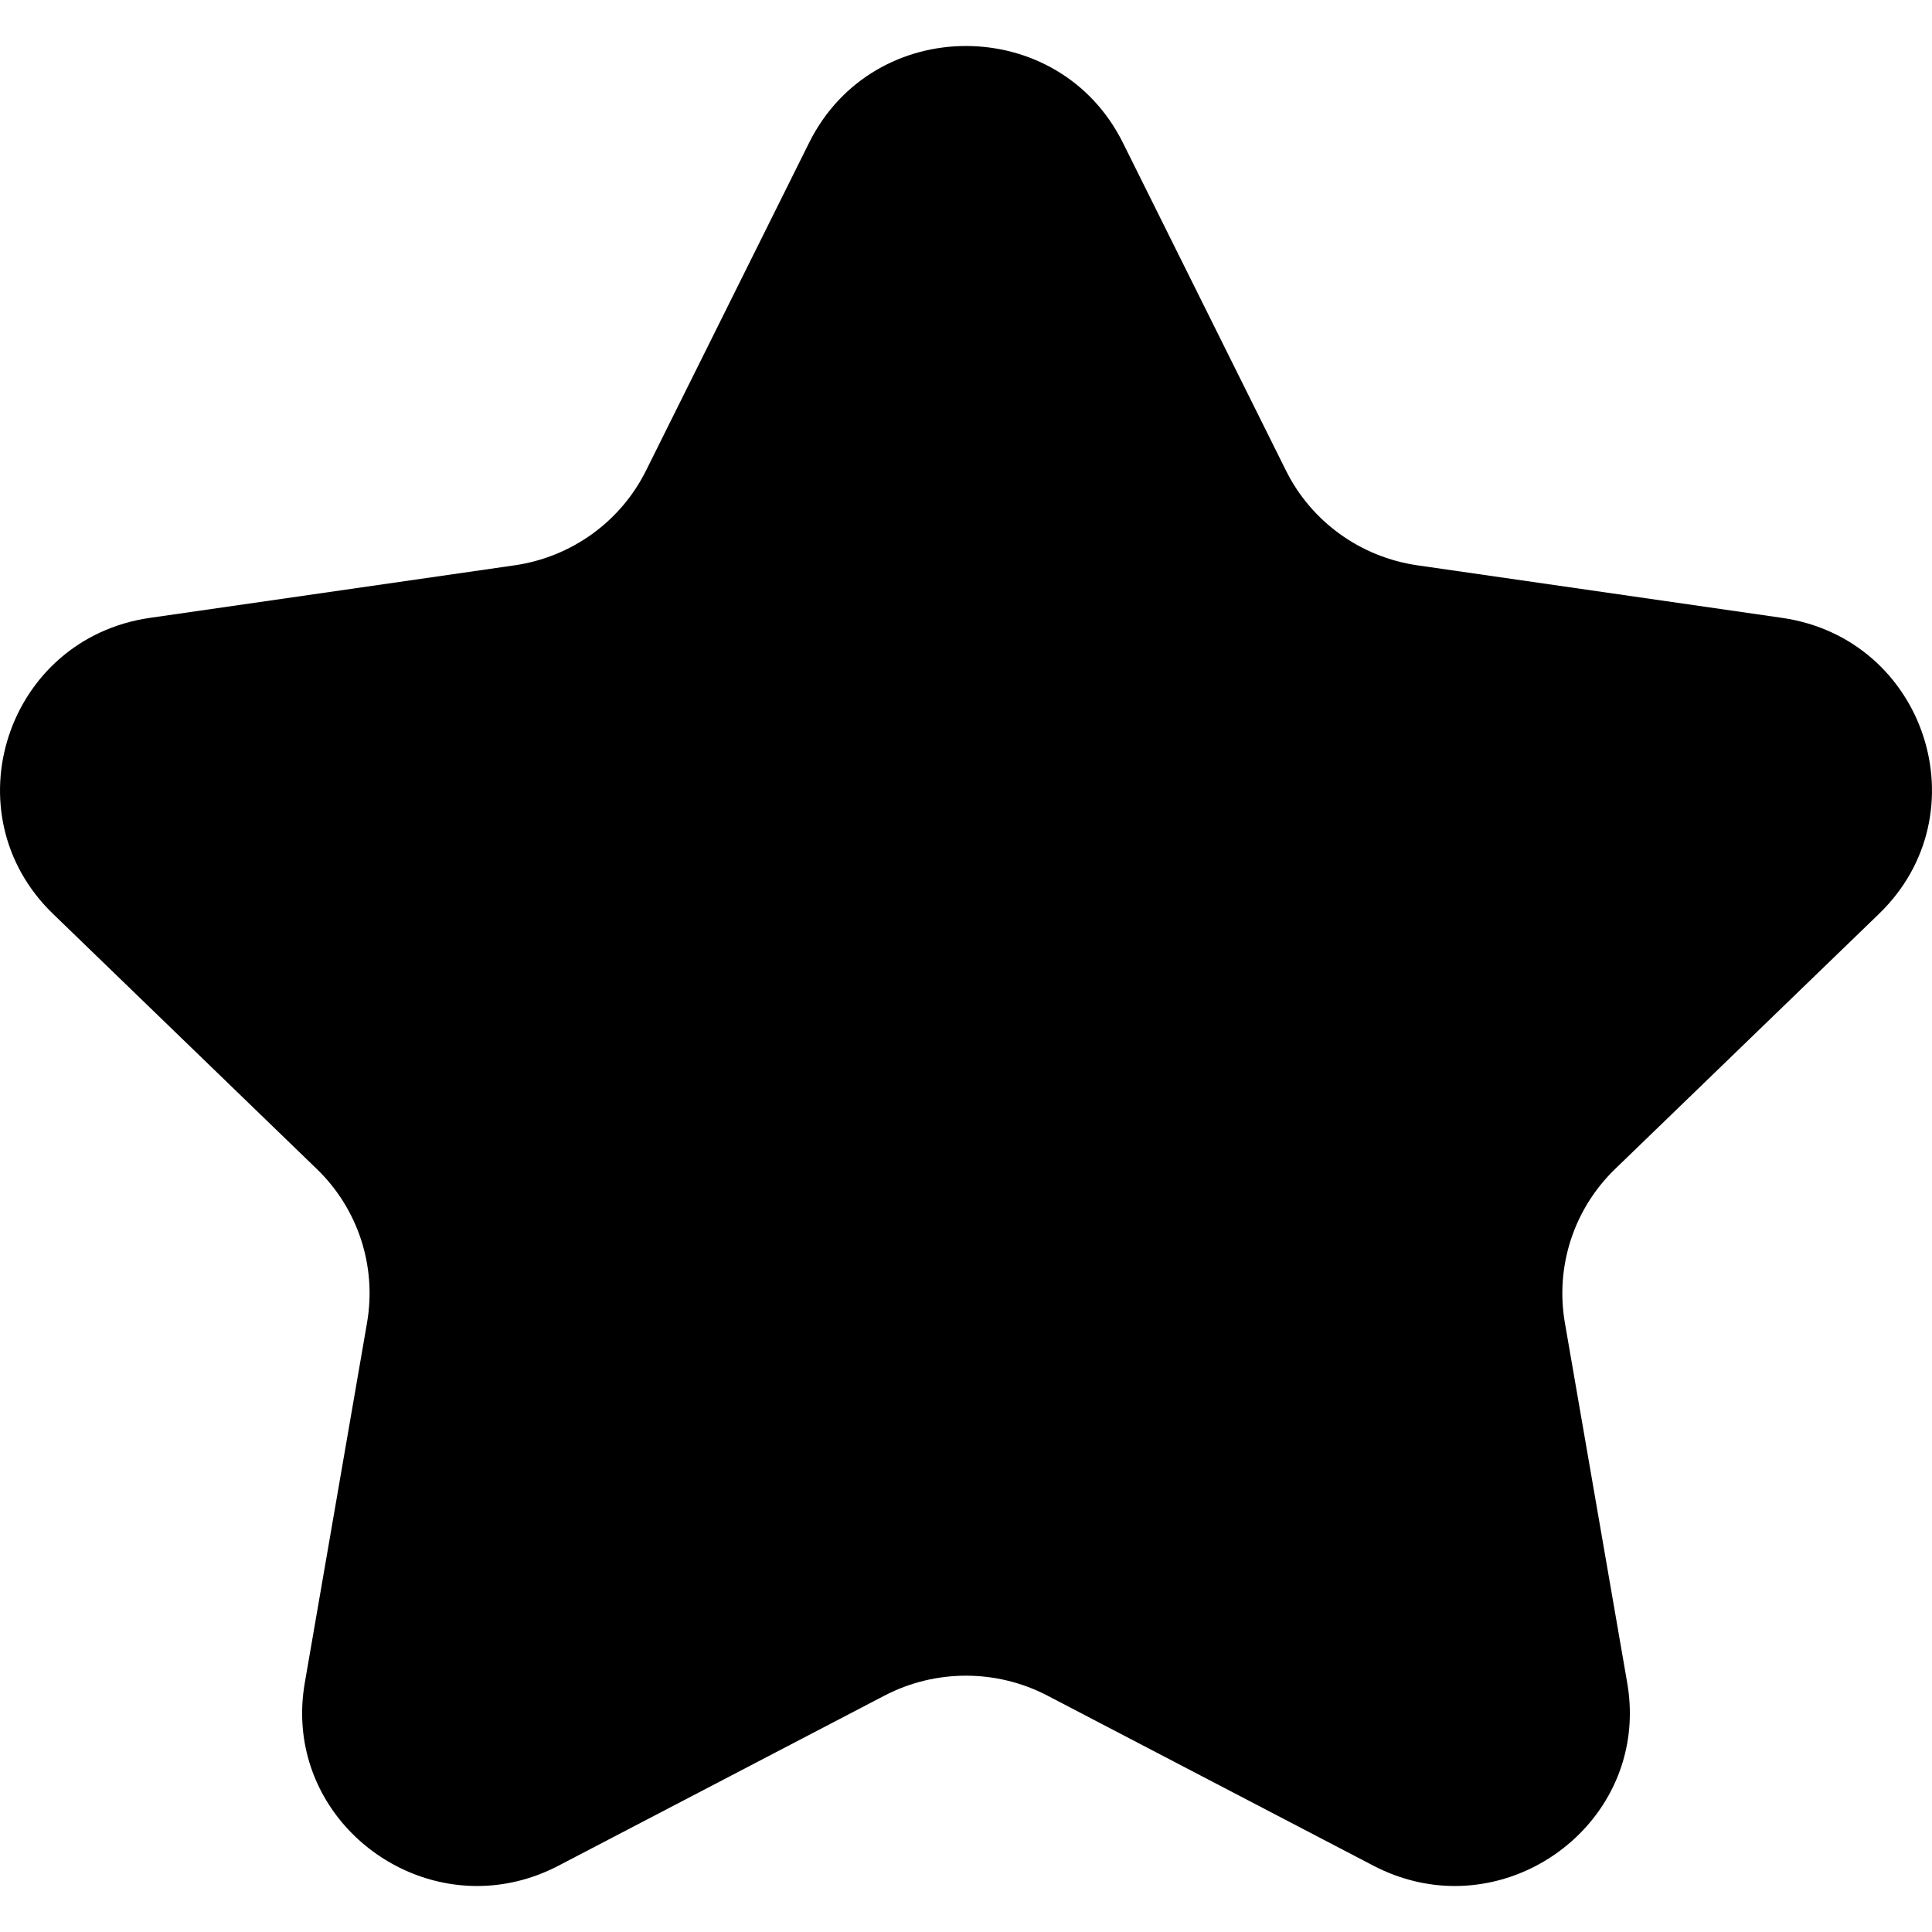
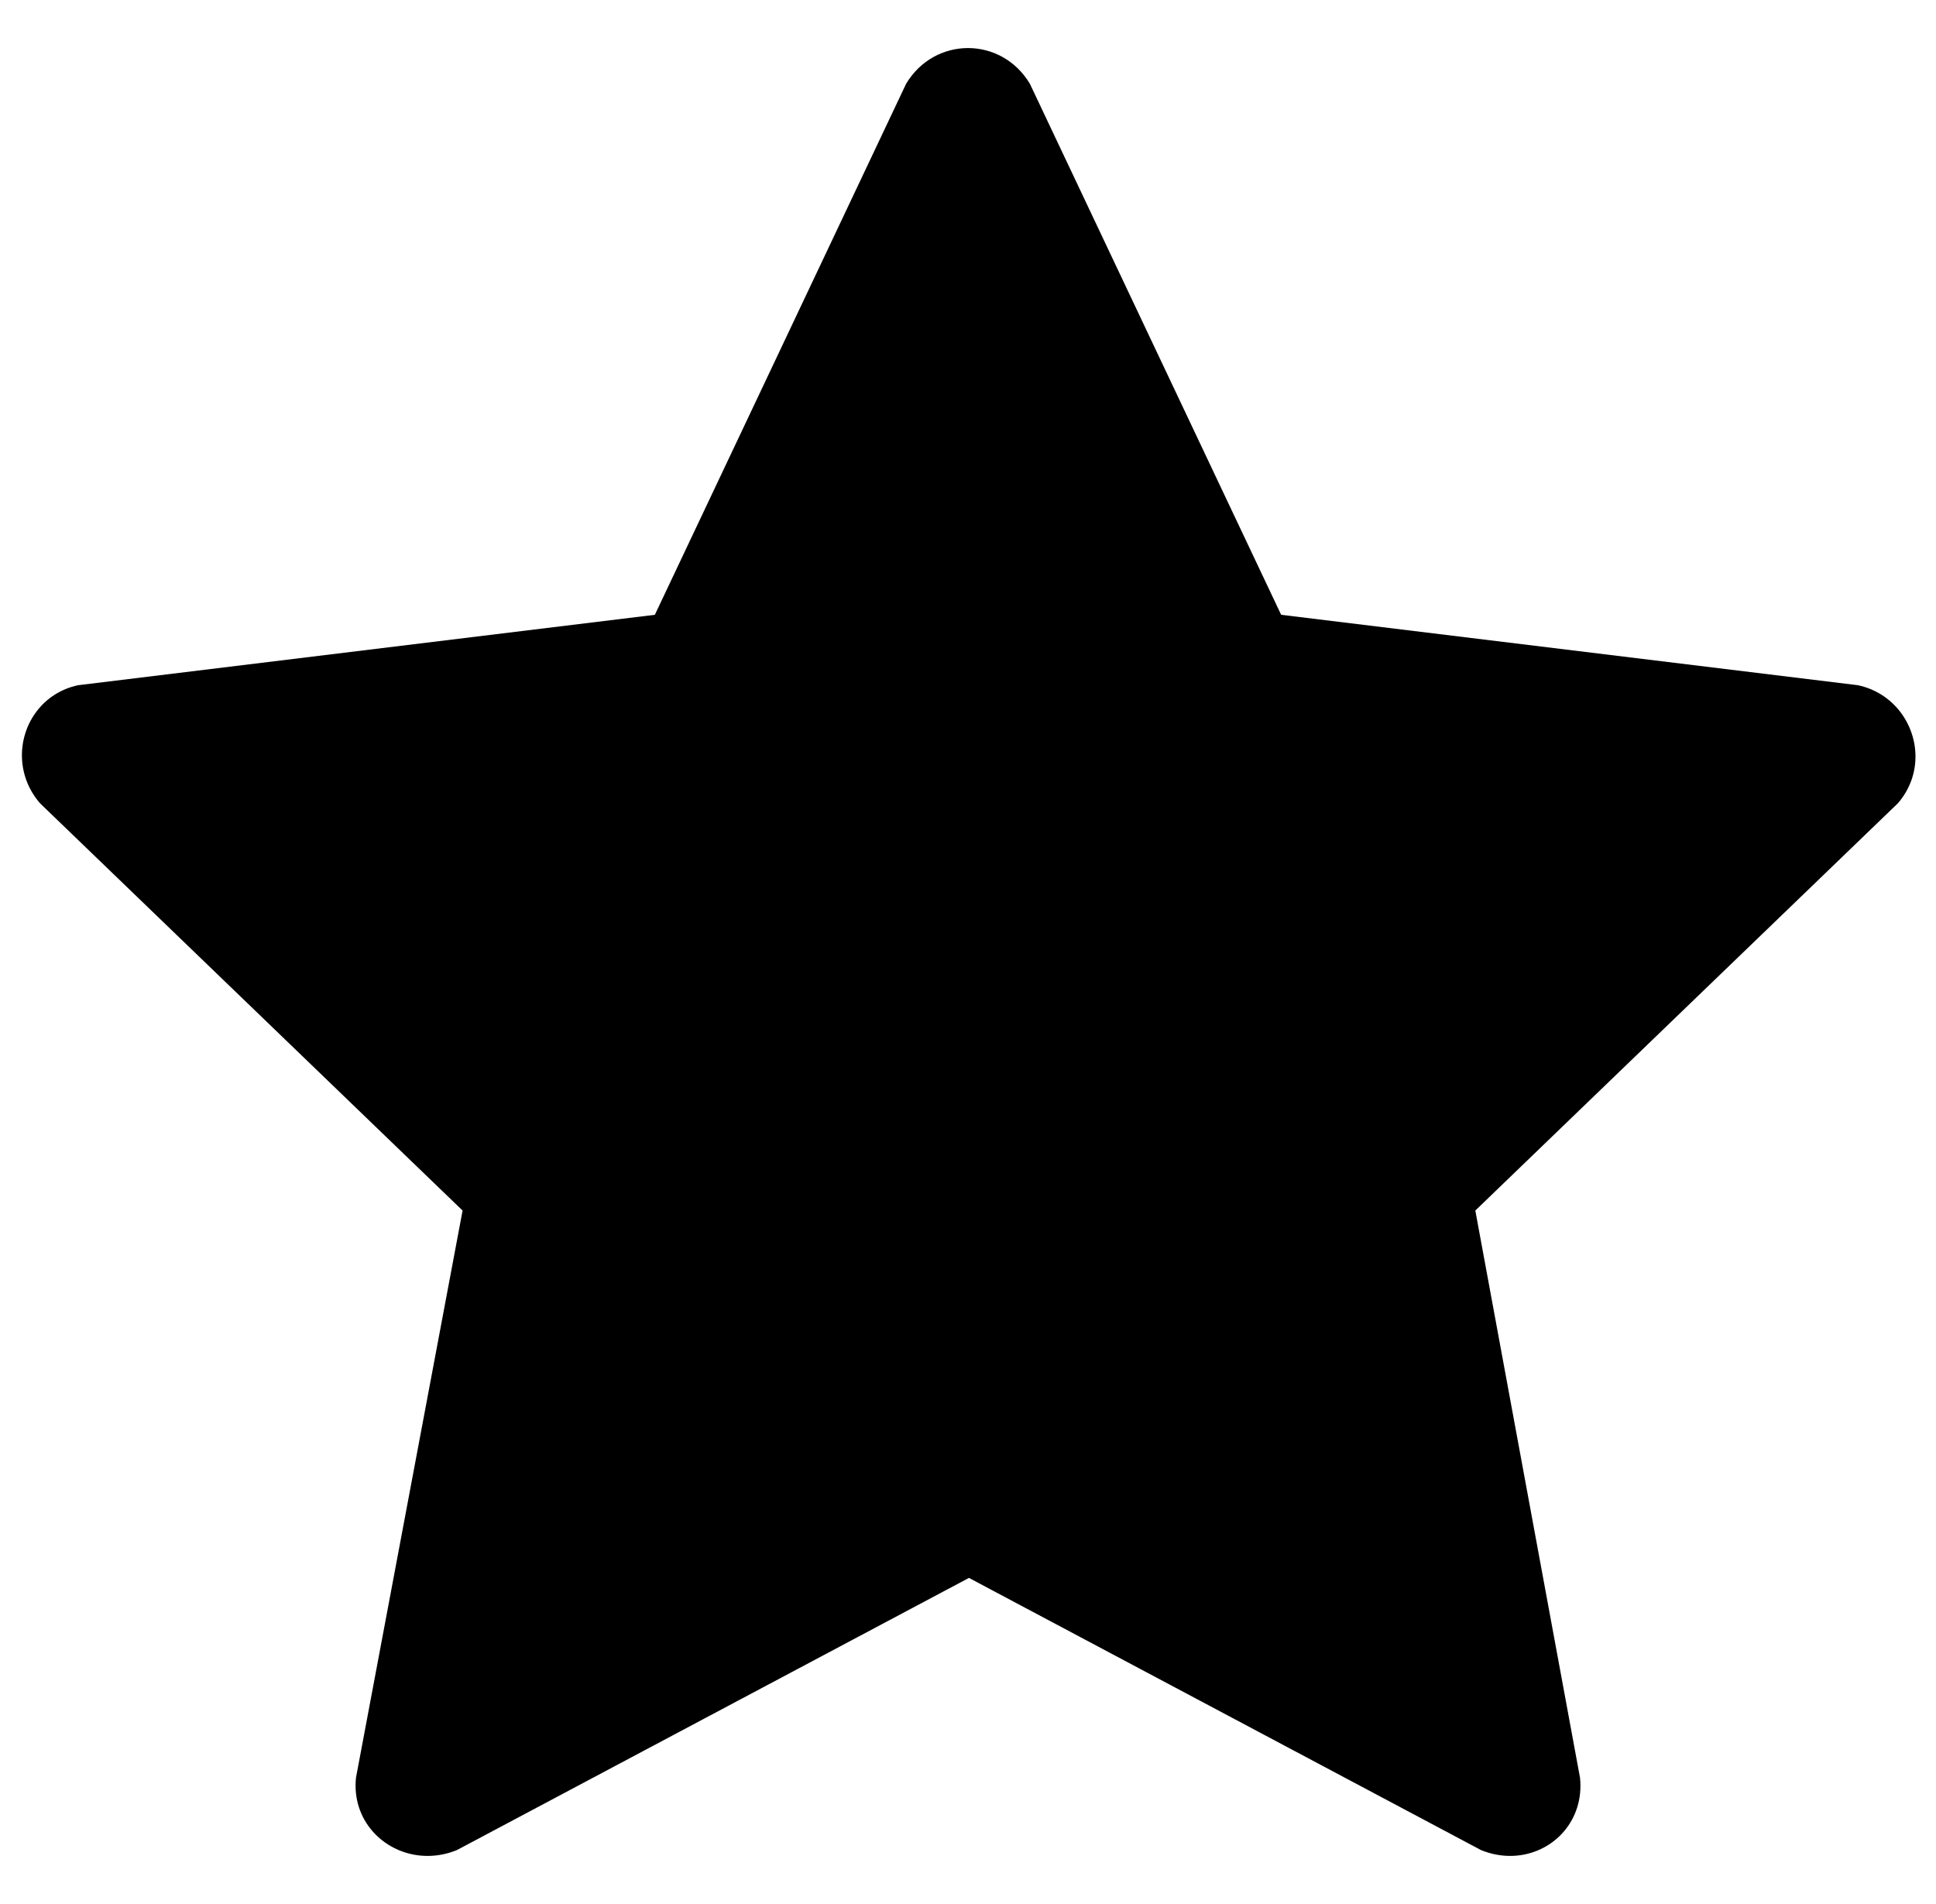
- <svg xmlns="http://www.w3.org/2000/svg" width="800px" height="800px" viewBox="0 -0.5 21 21" version="1.1">
-   <defs>
- 
- </defs>
-   <g id="Page-1" stroke="none" stroke-width="1" fill="none" fill-rule="evenodd">
-     <g id="Dribbble-Light-Preview" transform="translate(-99, -320)" fill="#000000">
-       <g id="icons" transform="translate(56, 160)">
-         <path d="M60.556,172.206 C60.108,172.639 59.904,173.263 60.009,173.875 L60.687,177.791 C60.898,179.01 59.921,180 58.813,180 C58.521,180 58.22,179.931 57.928,179.779 L54.384,177.93 C54.107,177.786 53.804,177.714 53.499,177.714 C53.196,177.714 52.892,177.786 52.615,177.93 L49.071,179.779 C48.78,179.931 48.478,180 48.186,180 C47.079,180 46.102,179.01 46.313,177.791 L46.99,173.875 C47.095,173.263 46.892,172.639 46.443,172.206 L43.576,169.433 C42.448,168.342 43.071,166.441 44.629,166.216 L48.592,165.645 C49.211,165.556 49.747,165.17 50.023,164.613 L51.795,161.051 C52.144,160.35 52.822,160 53.499,160 C54.178,160 54.856,160.35 55.205,161.051 L56.977,164.613 C57.253,165.17 57.789,165.556 58.408,165.645 L62.371,166.216 C63.929,166.441 64.552,168.342 63.424,169.433 L60.556,172.206 Z" id="star_favorite-[#1499]">
- 
- </path>
-       </g>
-     </g>
-   </g>
+ <svg xmlns="http://www.w3.org/2000/svg" version="1.1" viewBox="-10 0 1017 1000">
+   <path fill="currentColor" d="M531 44l131.999 278.999l303 37c18.667 4 30.223 20.444 30.223 37.481c0 8.519 -2.889 17.186 -9.222 24.519l-222 214l55 298c0.149 1.44 0.222 2.858 0.222 4.251c0 21.321 -16.991 36.812 -36.922 36.812 c-4.989 0 -10.163 -0.971 -15.3 -3.063l-269 -143l-269 143c-5.137 2.093 -10.347 3.063 -15.395 3.063c-20.206 0 -37.82 -15.555 -37.82 -36.943c0 -1.351 0.07 -2.725 0.215 -4.119l56 -298l-222 -214 c-6.498 -7.524 -9.487 -16.452 -9.487 -25.184c0 -16.798 11.063 -32.868 29.487 -36.816l303 -37l132 -279c7.5 -12.5 20 -18.75 32.5 -18.75s25 6.25 32.5 18.75z" />
</svg>
